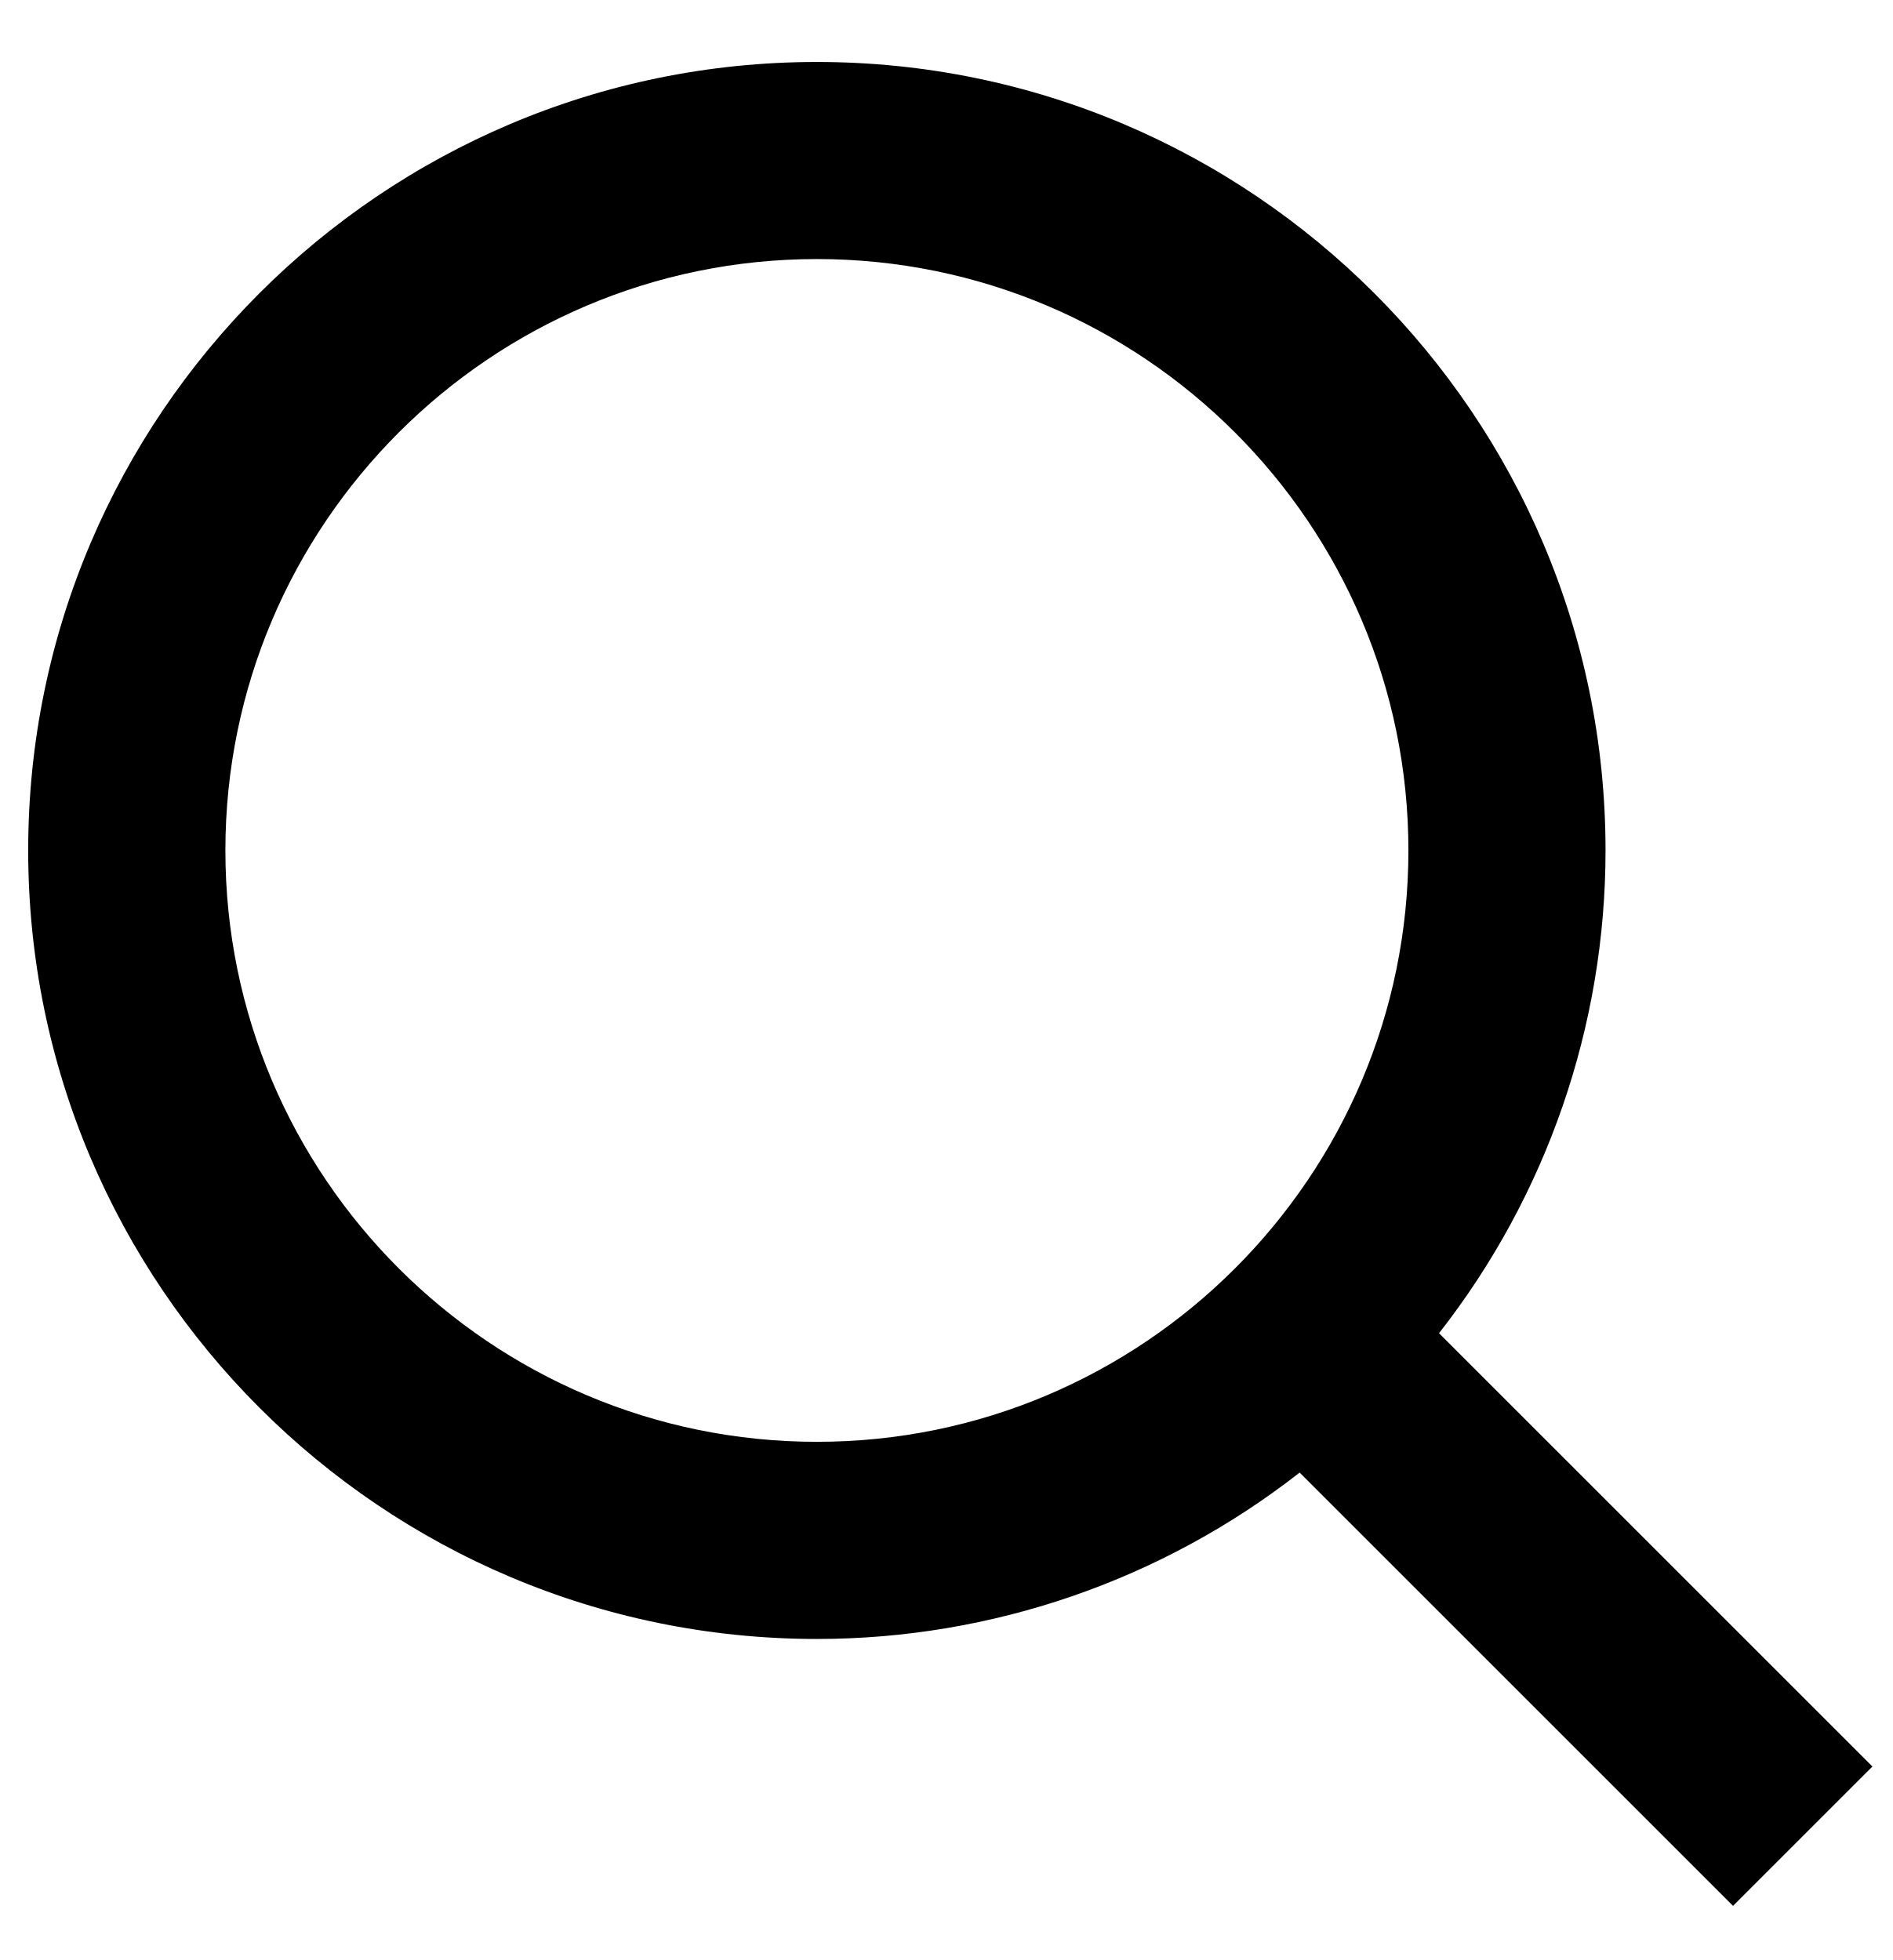
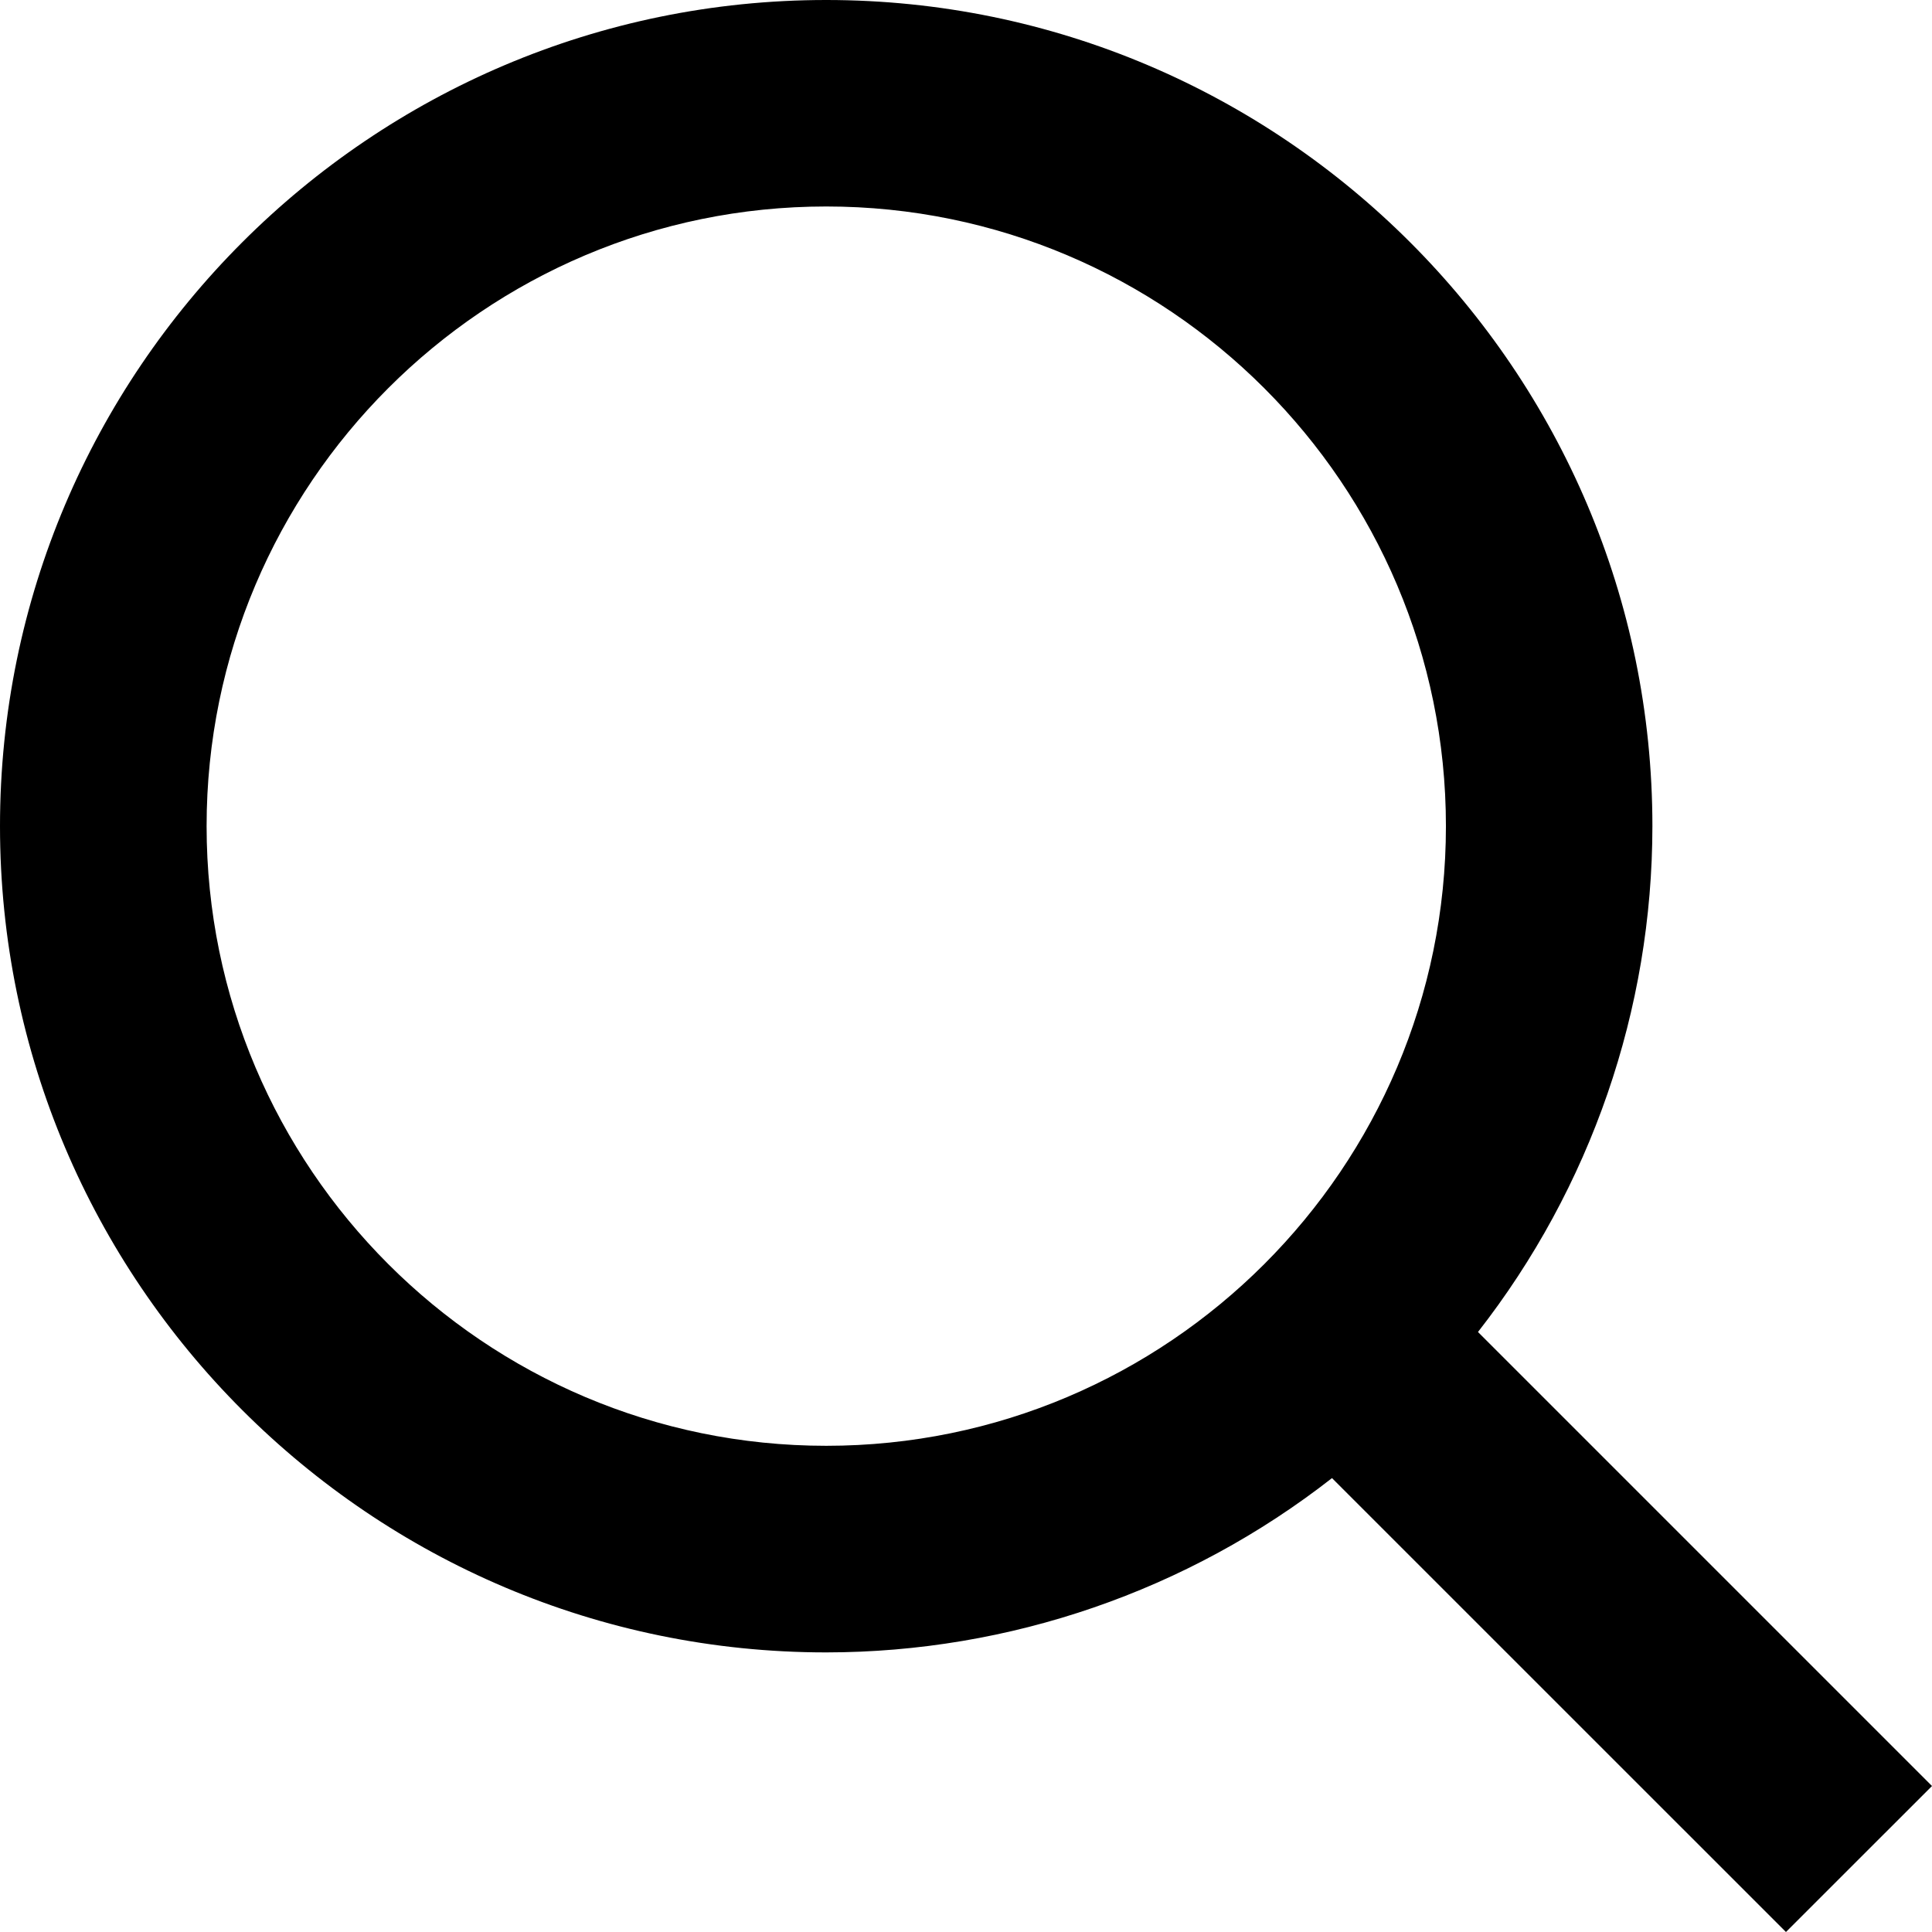
- <svg xmlns="http://www.w3.org/2000/svg" viewBox="0 0 28 29" fill="none">
-   <path d="M12.084 24.25C14.672 24.25 17.186 23.383 19.225 21.788L25.636 28.199L27.698 26.137L21.287 19.726C22.883 17.687 23.75 15.173 23.75 12.583C23.75 6.151 18.516 0.917 12.084 0.917C5.651 0.917 0.417 6.151 0.417 12.583C0.417 19.016 5.651 24.25 12.084 24.25ZM12.084 3.833C16.909 3.833 20.834 7.758 20.834 12.583C20.834 17.409 16.909 21.333 12.084 21.333C7.258 21.333 3.334 17.409 3.334 12.583C3.334 7.758 7.258 3.833 12.084 3.833Z" fill="currentColor" />
+ <svg xmlns="http://www.w3.org/2000/svg" viewBox="0 0 32 32" fill="currentColor">
+   <path d="M13.685,27.369c3.037-0.002,5.985-1.018,8.377-2.887L29.581,32L32,29.582l-7.52-7.52c1.87-2.393,2.888-5.342,2.889-8.378 C27.369,6.139,21.229,0,13.685,0C6.139,0,0,6.139,0,13.684C0,21.229,6.139,27.369,13.685,27.369z M13.685,3.42 c5.661,0,10.264,4.604,10.264,10.264c0,5.66-4.603,10.263-10.264,10.263c-5.66,0-10.263-4.604-10.263-10.263 C3.421,8.024,8.024,3.42,13.685,3.42z" />
</svg>
